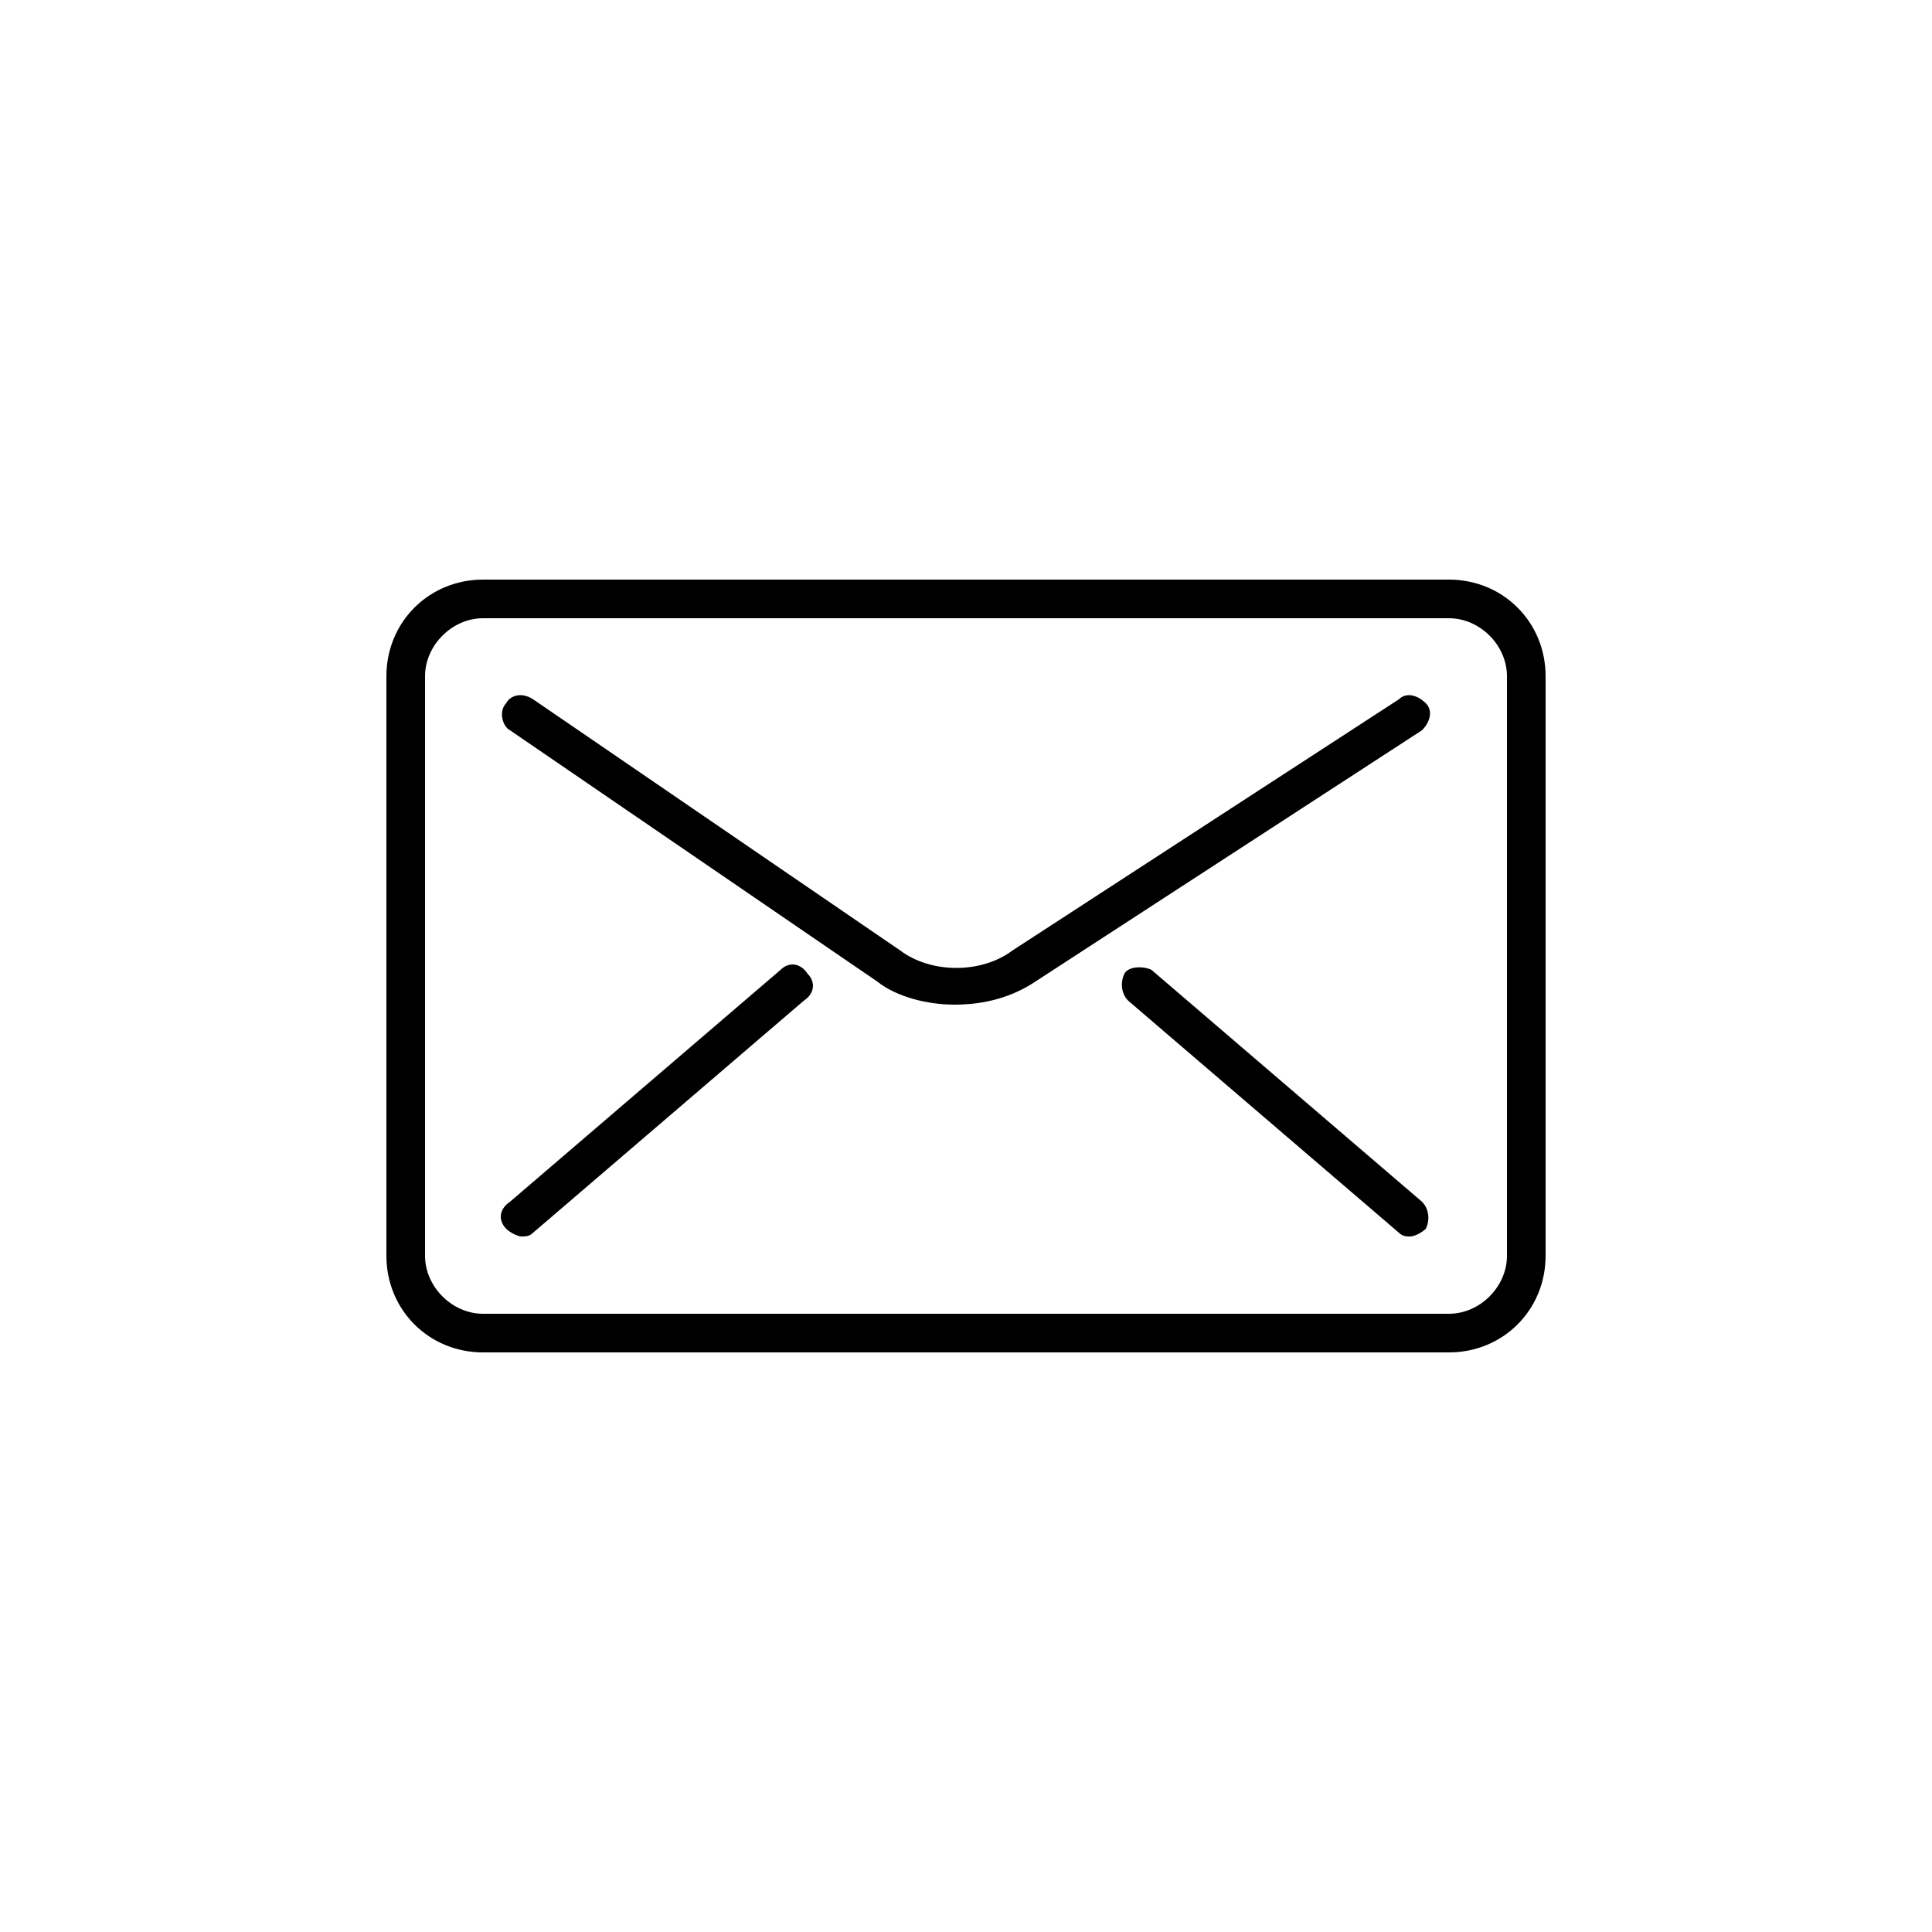
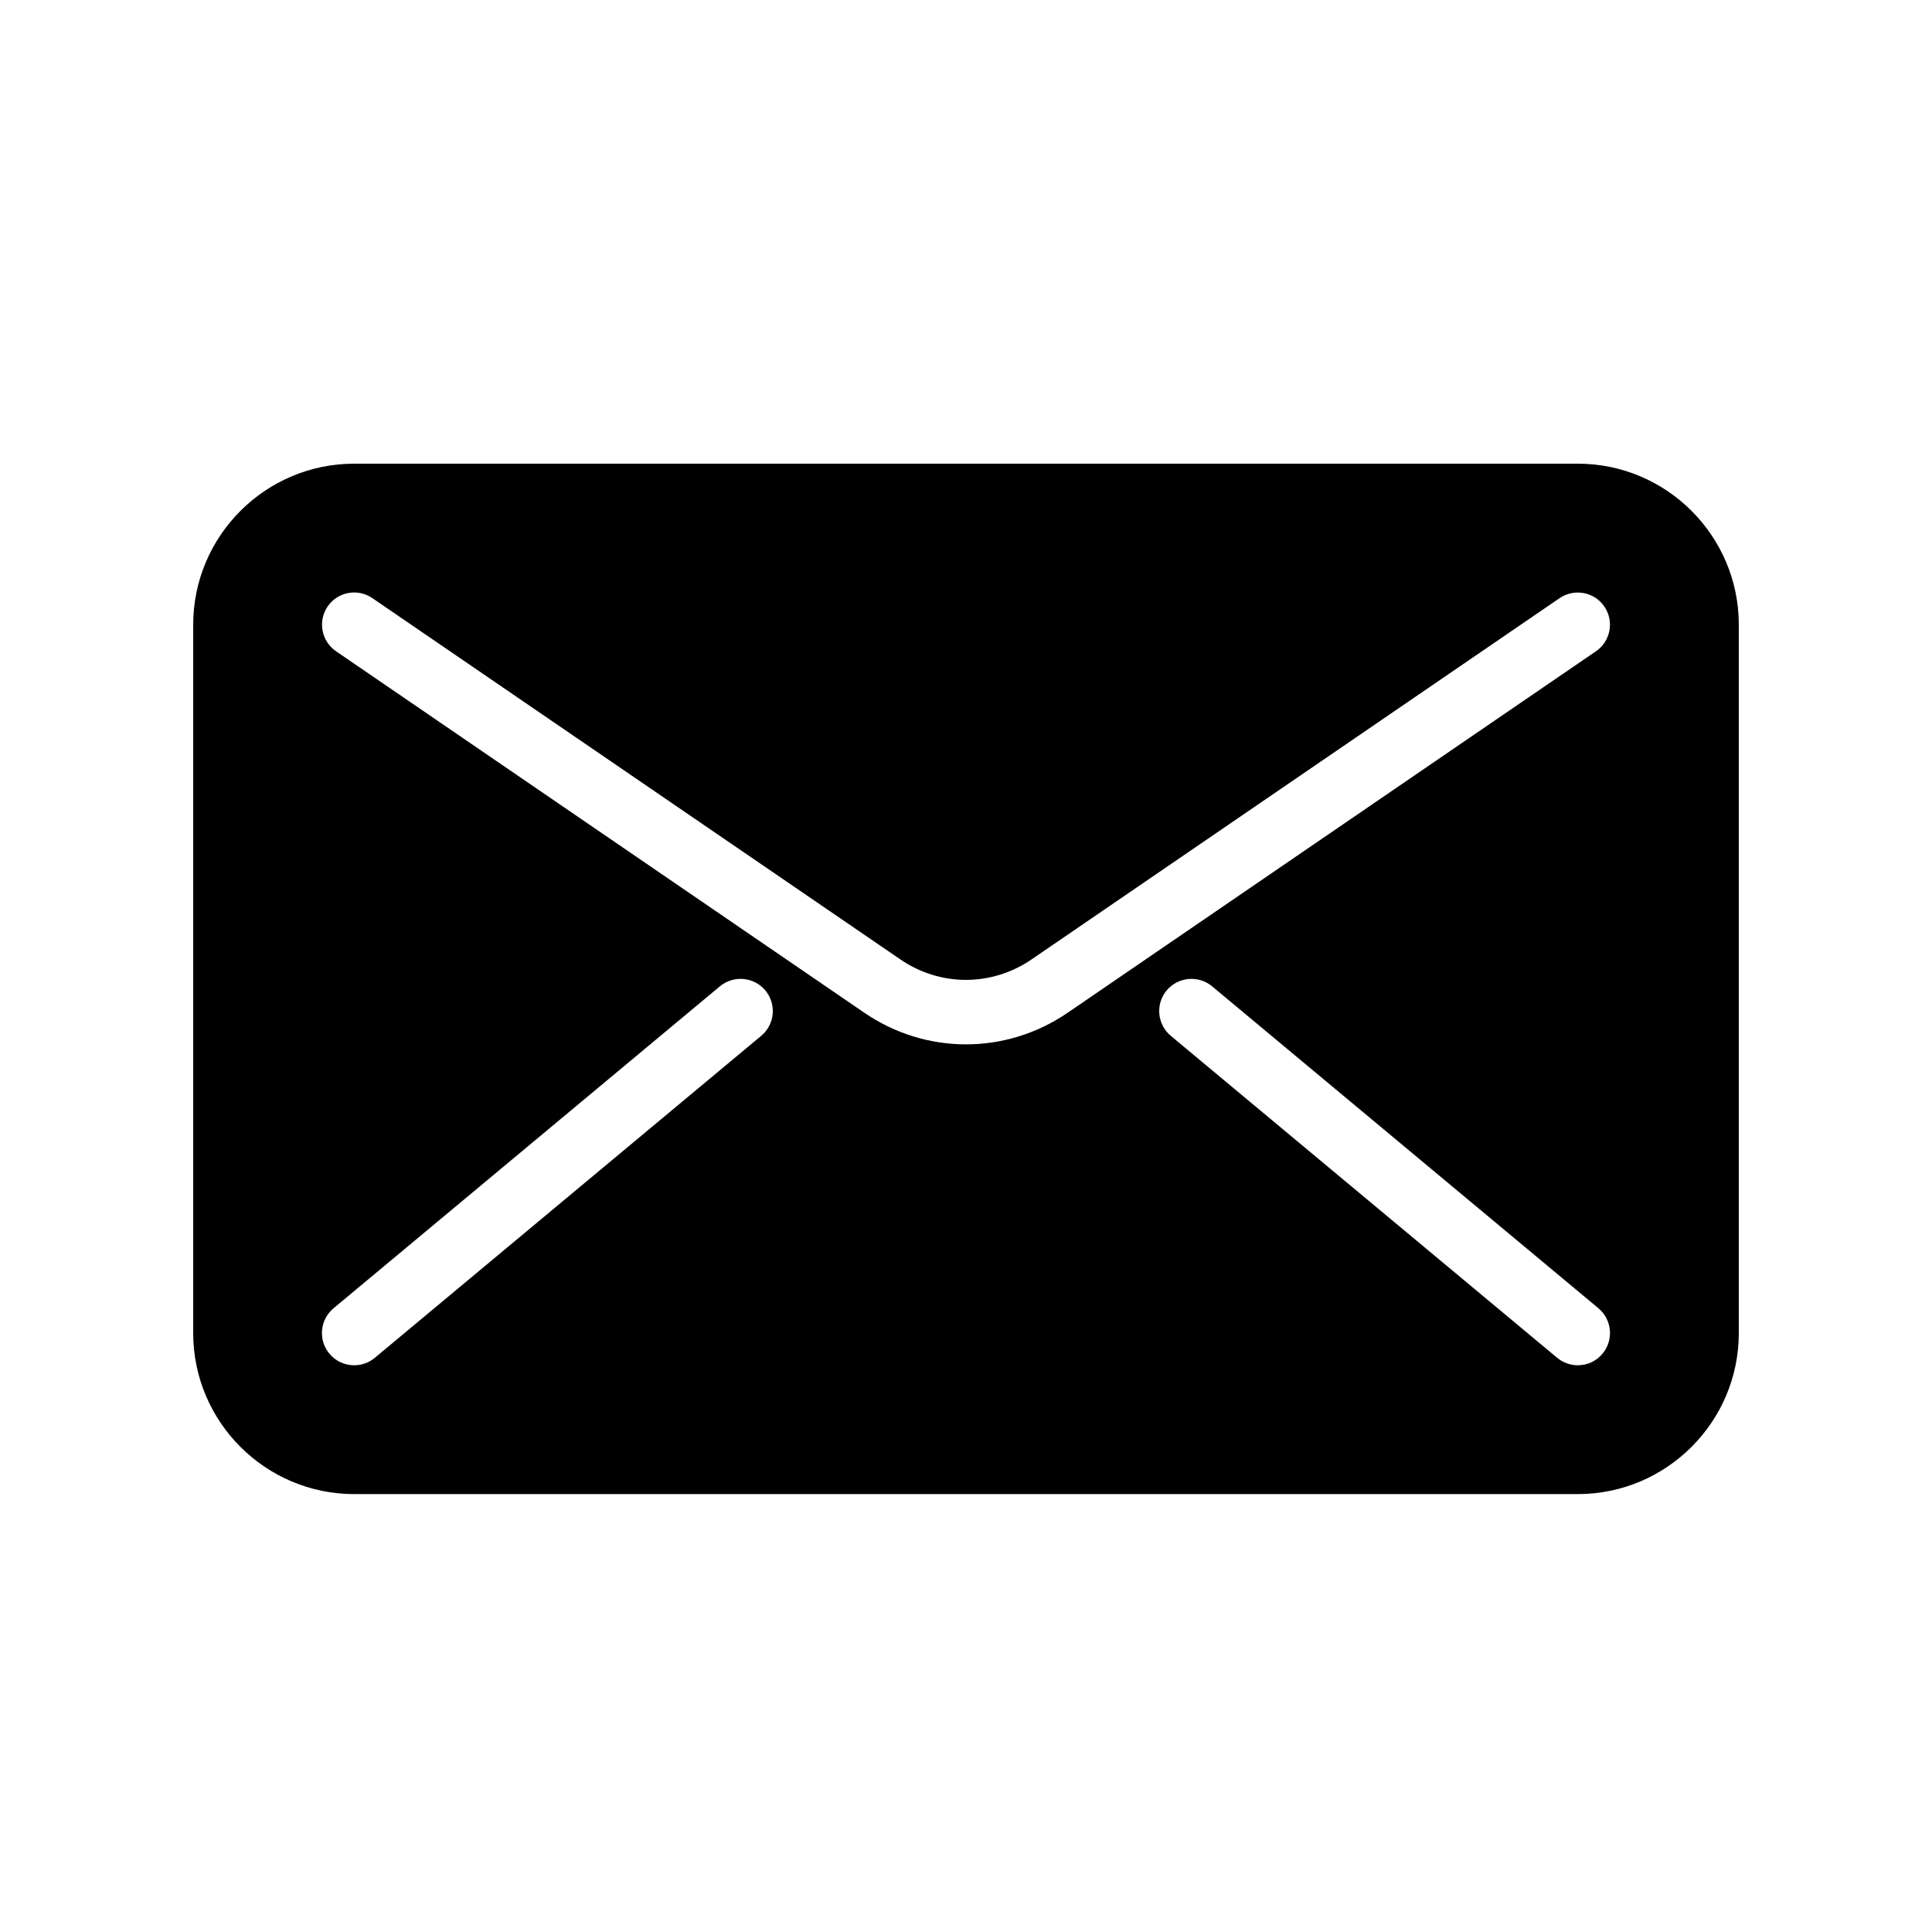
<svg xmlns="http://www.w3.org/2000/svg" width="50px" height="50px" viewBox="0 0 50 50" version="1.1">
  <defs />
  <g id="Page-1" stroke="none" stroke-width="1" fill="none" fill-rule="evenodd">
    <g id="icon-email" fill-rule="nonzero" fill="#000000">
-       <g id="Mail-Icon" transform="translate(10, 15)">
-         <path d="M27.5,20 L2.5,20 C1.1,20 0,18.9 0,17.5 L0,2.5 C0,1.1 1.1,0 2.5,0 L27.5,0 C28.9,0 30,1.1 30,2.5 L30,17.5 C30,18.9 28.9,20 27.5,20 Z M2.5,1 C1.7,1 1,1.7 1,2.5 L1,17.5 C1,18.3 1.7,19 2.5,19 L27.5,19 C28.3,19 29,18.3 29,17.5 L29,2.5 C29,1.7 28.3,1 27.5,1 L2.5,1 Z" id="Shape" />
-         <path d="M14.7,11 C14,11 13.2,10.8 12.7,10.4 L3.2,3.9 C3,3.8 2.9,3.4 3.1,3.2 C3.2,3 3.5,2.9 3.8,3.1 L13.3,9.6 C14.1,10.2 15.4,10.2 16.2,9.6 L26.2,3.1 C26.4,2.9 26.7,3 26.9,3.2 C27.1,3.4 27,3.7 26.8,3.9 L16.8,10.4 C16.2,10.8 15.5,11 14.7,11 L14.7,11 Z" id="Shape" />
-         <path d="M3.5,17 C3.4,17 3.2,16.9 3.1,16.8 C2.9,16.6 2.9,16.3 3.2,16.1 L10.2,10.1 C10.4,9.9 10.7,9.9 10.9,10.2 C11.1,10.4 11.1,10.7 10.8,10.9 L3.8,16.9 C3.7,17 3.6,17 3.5,17 L3.5,17 Z" id="Shape" />
-         <path d="M26.5,17 C26.4,17 26.3,17 26.2,16.9 L19.2,10.9 C19,10.7 19,10.4 19.1,10.2 C19.2,10 19.6,10 19.8,10.1 L26.8,16.1 C27,16.3 27,16.6 26.9,16.8 C26.8,16.9 26.6,17 26.5,17 L26.5,17 Z" id="Shape" />
-       </g>
+       <path d="M40.833,12 L9.167,12 C6.87,12 5,13.87 5,16.167 L5,34.5 C5,36.797 6.87,38.667 9.167,38.667 L40.833,38.667 C43.13,38.667 45,36.797 45,34.5 L45,16.167 C45,13.87 43.13,12 40.833,12 Z M19.7,26.807 L9.7,35.14 C9.545,35.27 9.355,35.333 9.167,35.333 C8.927,35.333 8.69,35.232 8.525,35.033 C8.23,34.68 8.278,34.153 8.632,33.858 L18.632,25.525 C18.985,25.232 19.512,25.28 19.807,25.632 C20.102,25.987 20.053,26.513 19.7,26.807 Z M25,27.028 C24.083,27.028 23.165,26.755 22.365,26.207 L8.697,16.855 C8.317,16.595 8.22,16.077 8.478,15.697 C8.737,15.317 9.255,15.218 9.637,15.48 L23.305,24.832 C24.333,25.535 25.663,25.535 26.693,24.832 L40.362,15.48 C40.743,15.222 41.262,15.317 41.52,15.697 C41.78,16.077 41.683,16.595 41.303,16.855 L27.635,26.207 C26.835,26.755 25.917,27.028 25,27.028 Z M41.473,35.033 C41.308,35.232 41.072,35.333 40.833,35.333 C40.645,35.333 40.457,35.27 40.3,35.14 L30.3,26.807 C29.947,26.512 29.898,25.987 30.193,25.632 C30.488,25.28 31.013,25.232 31.368,25.525 L41.368,33.858 C41.72,34.153 41.768,34.68 41.473,35.033 Z" id="shape" />
    </g>
  </g>
</svg>
